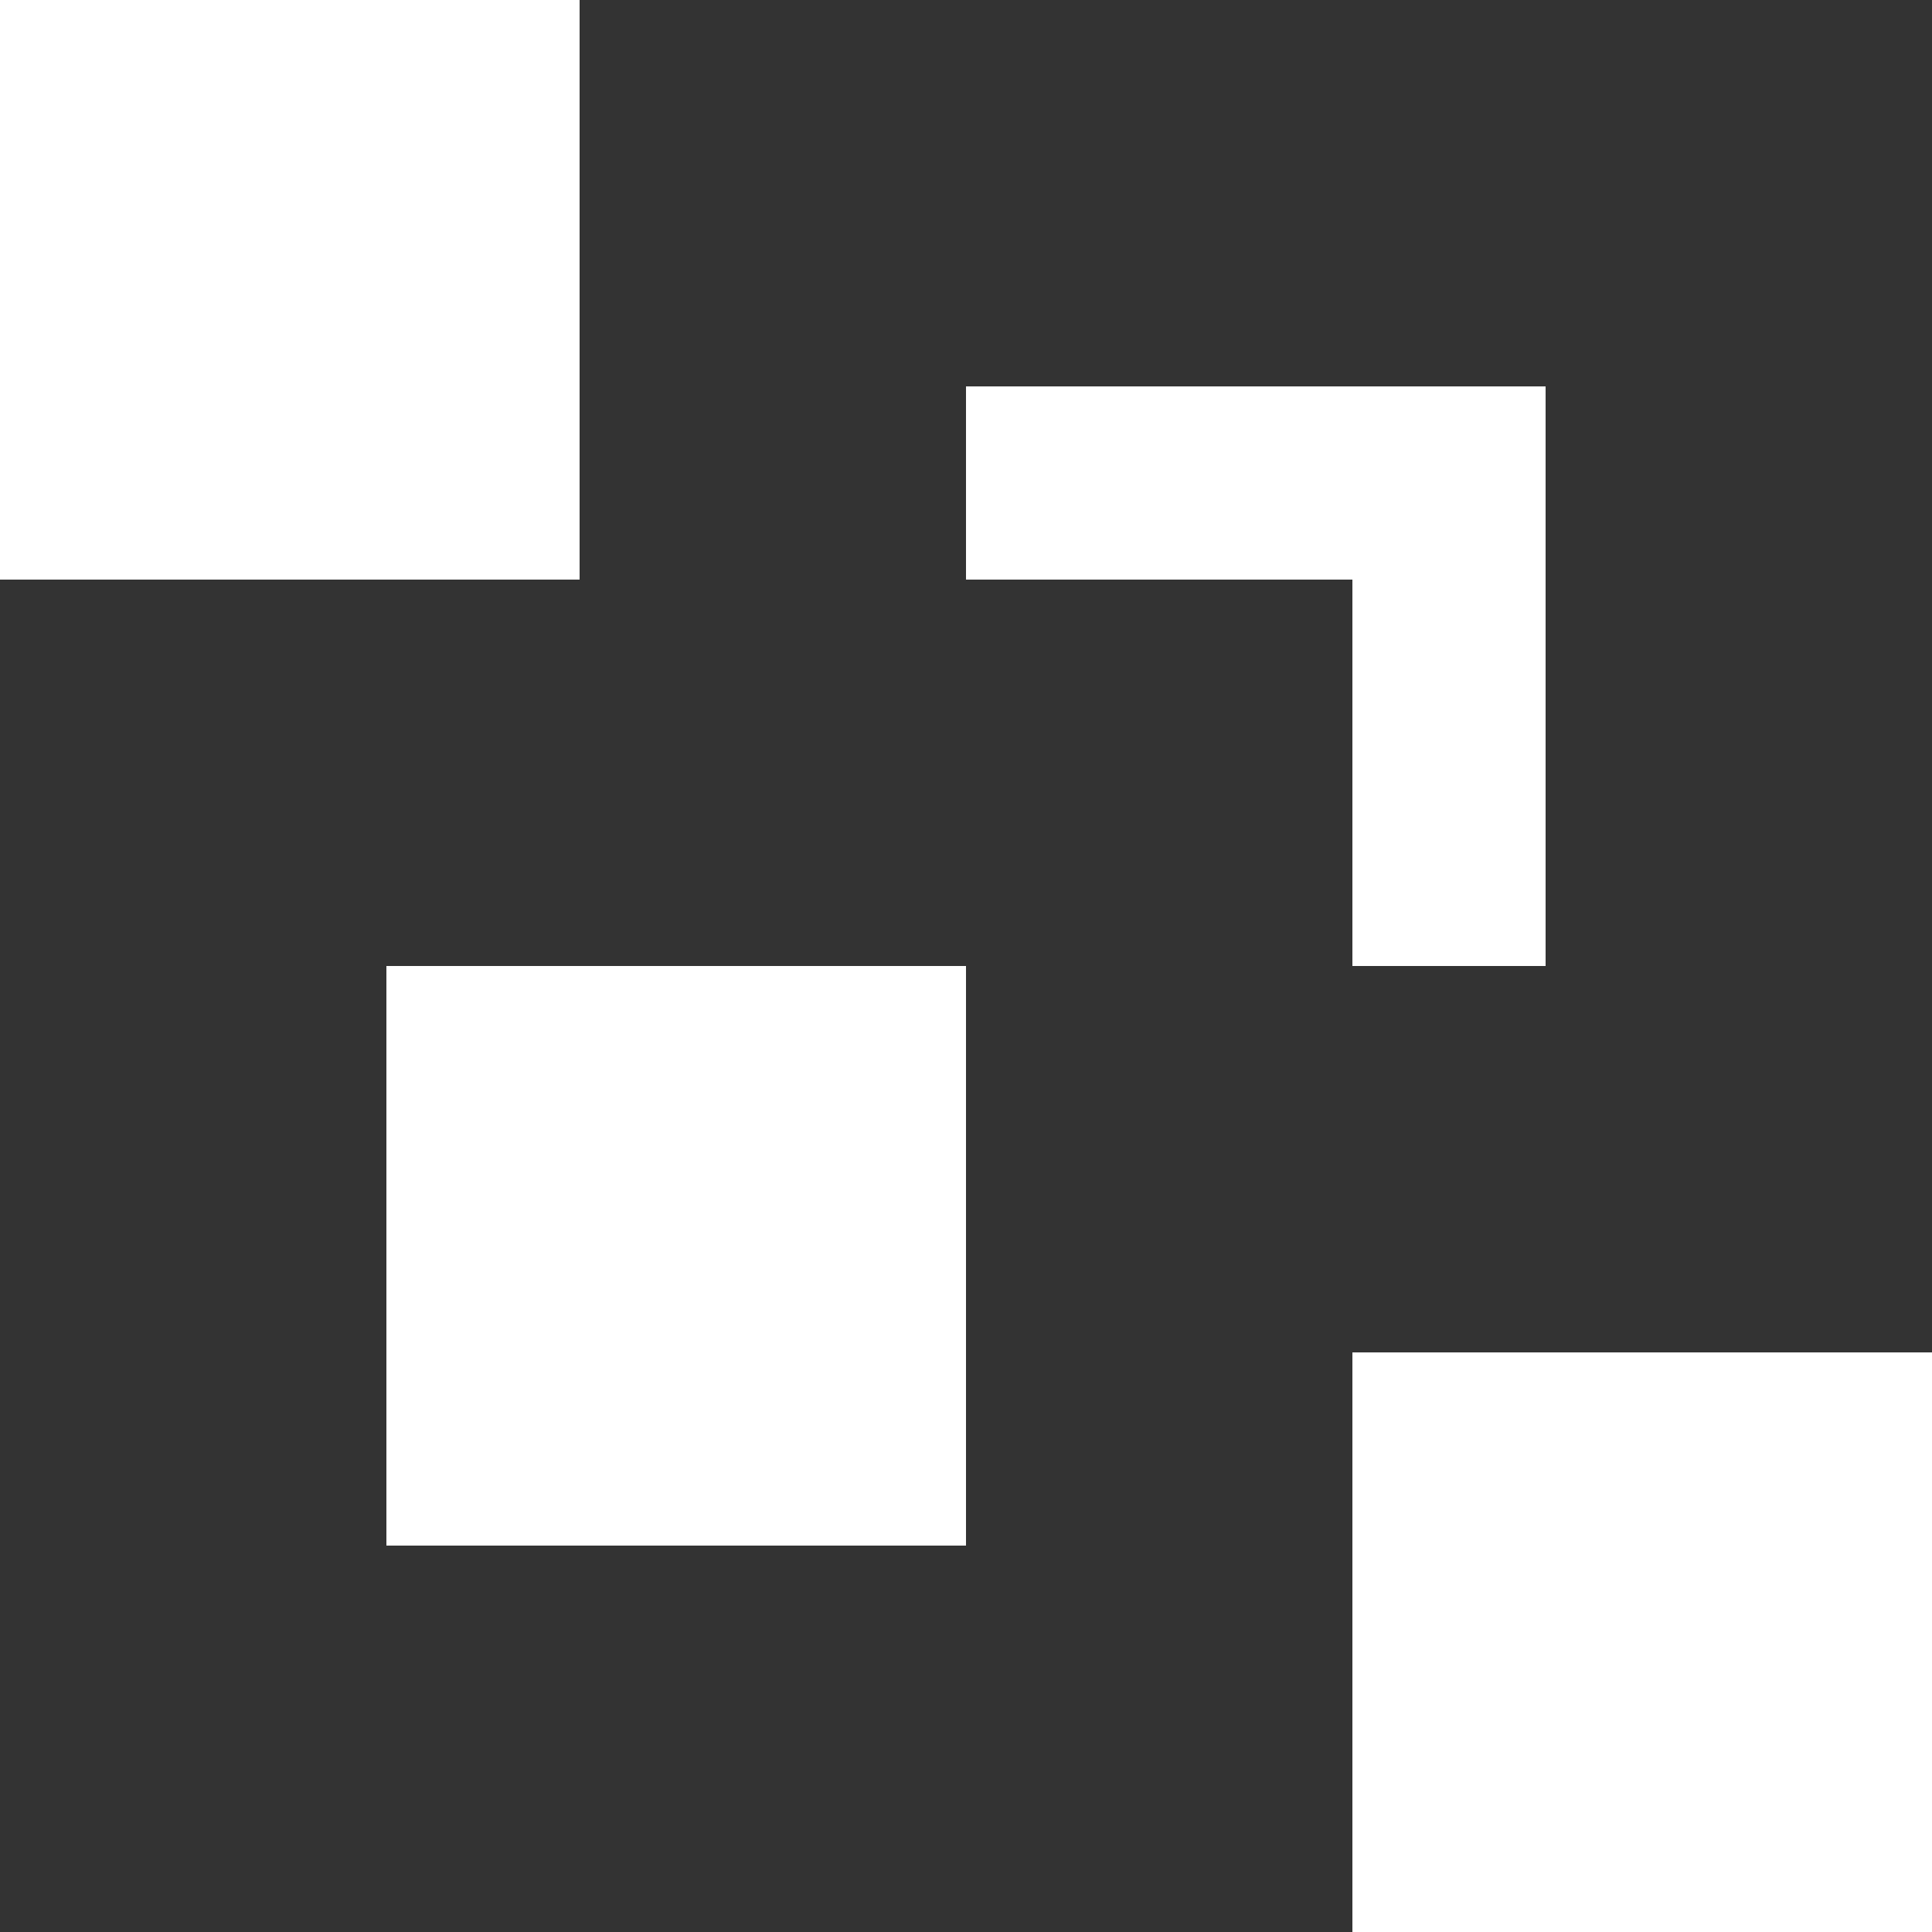
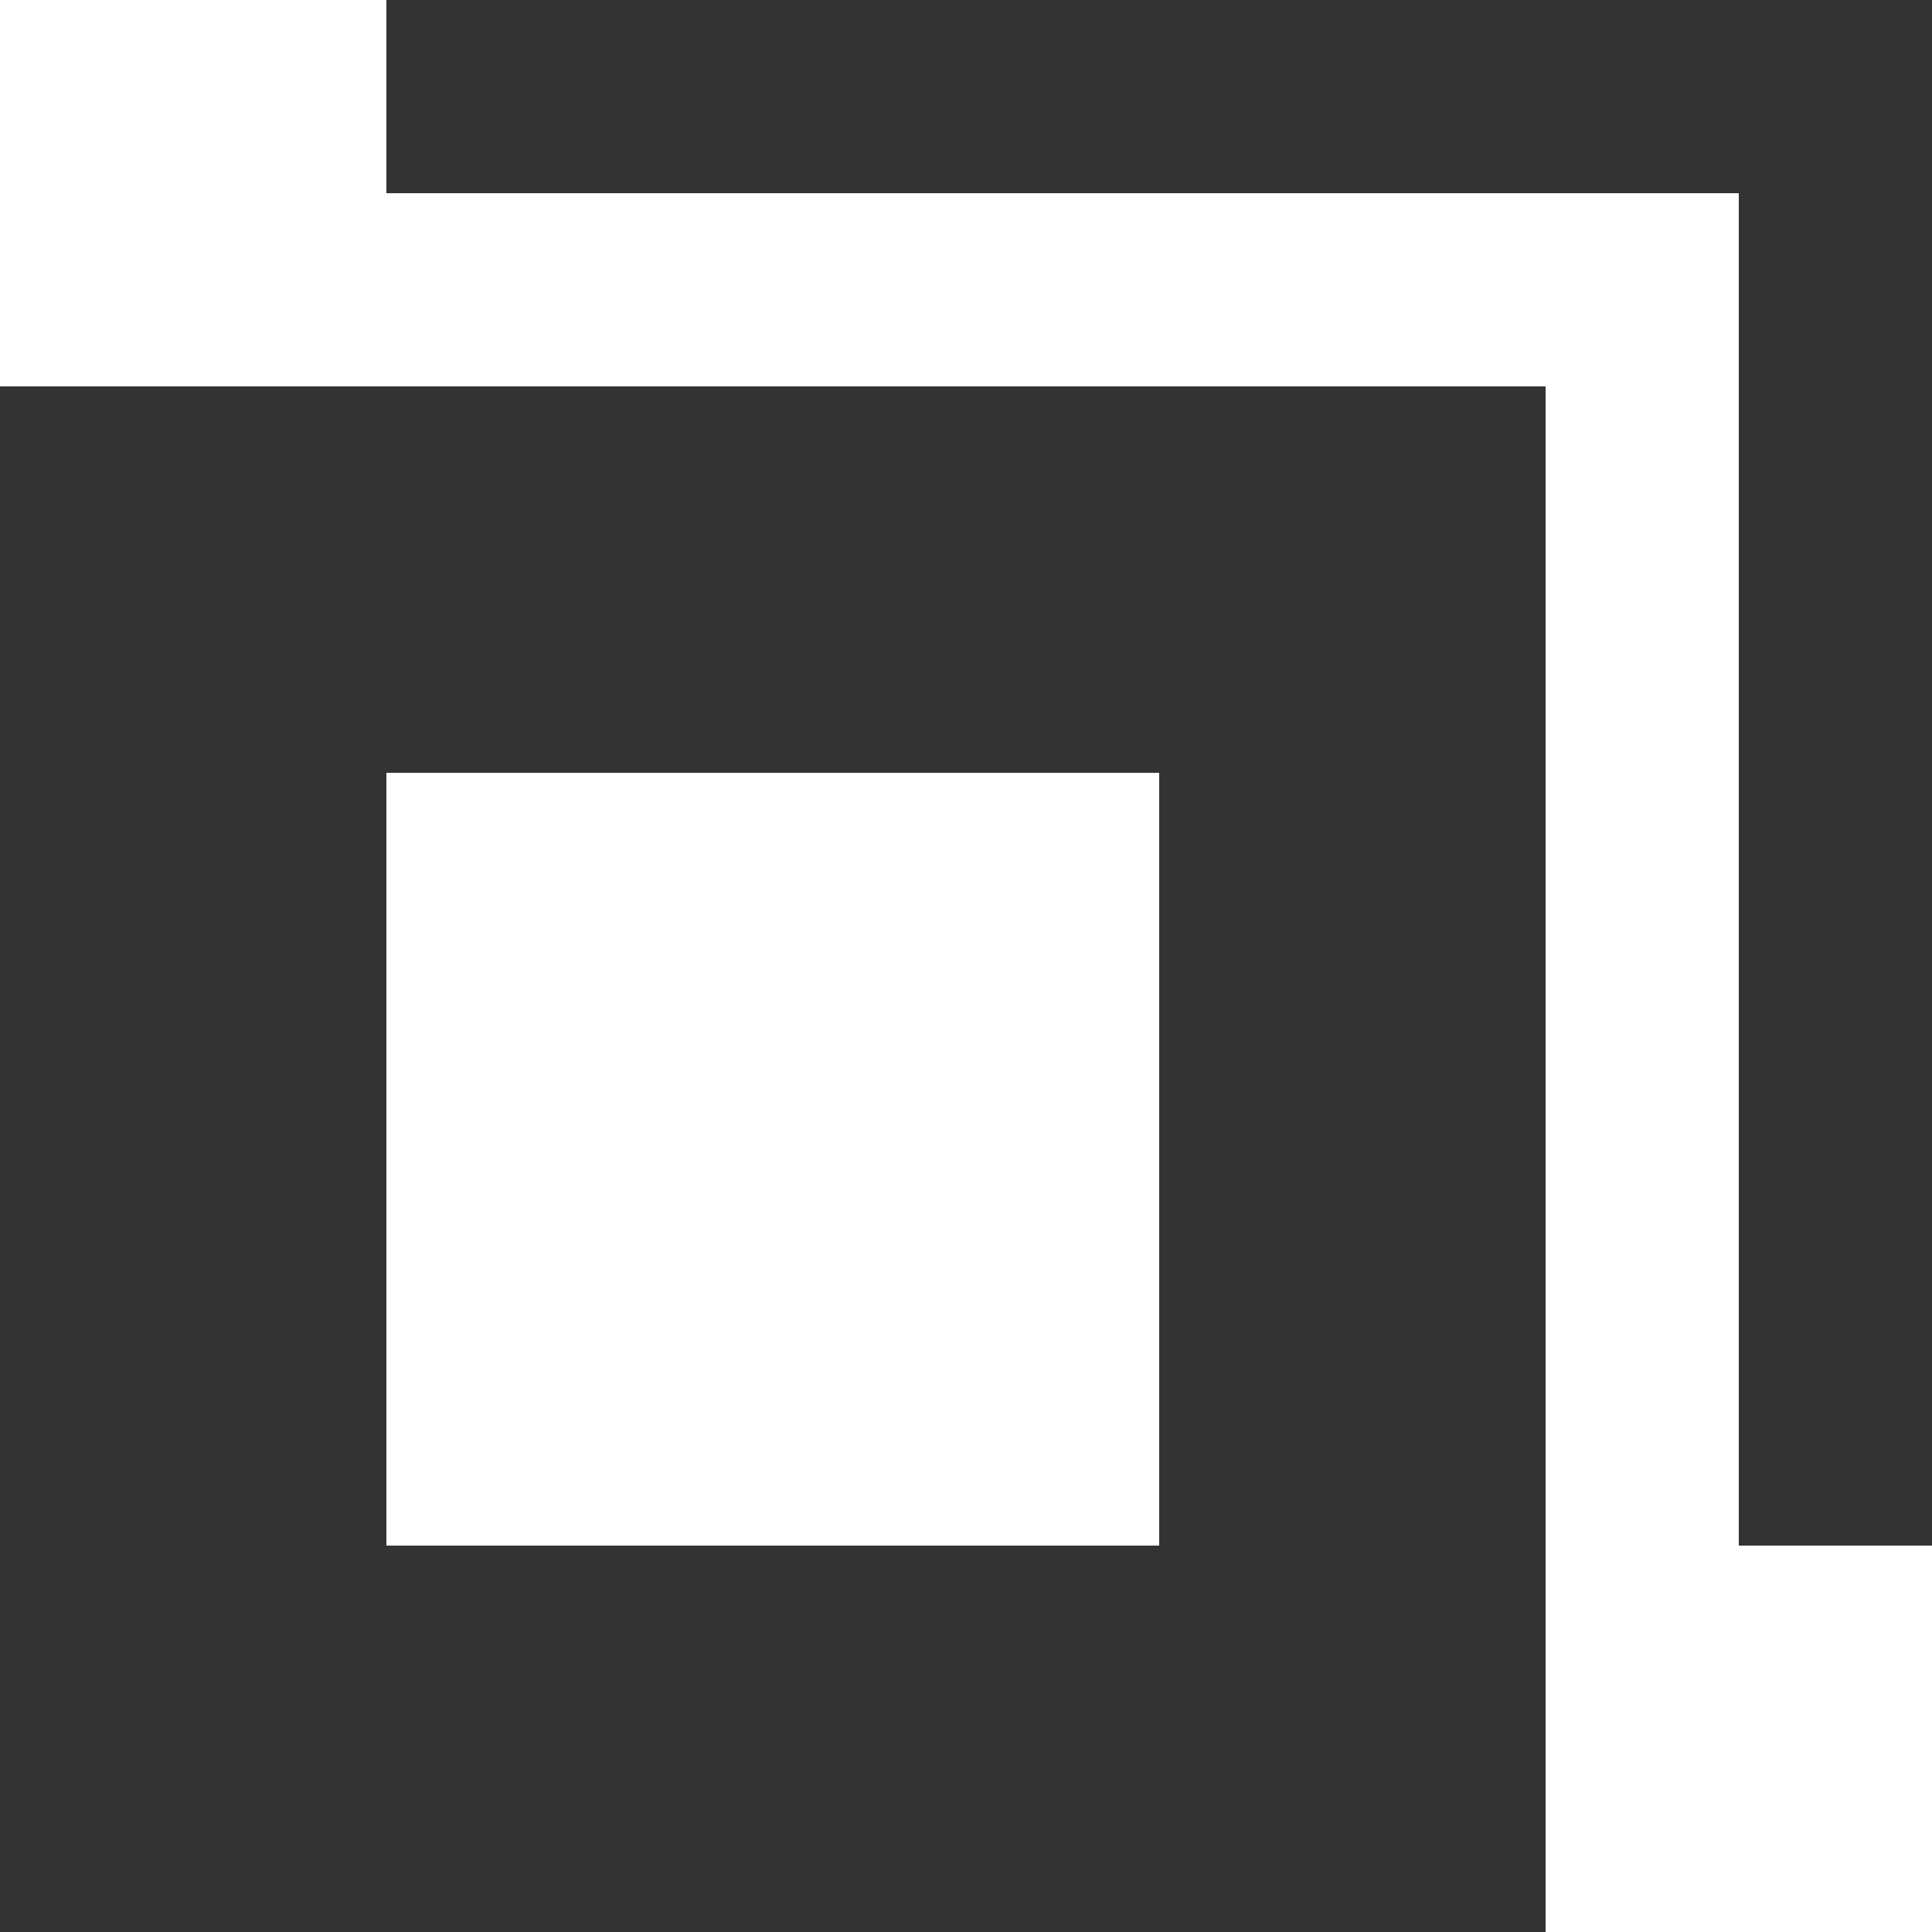
<svg xmlns="http://www.w3.org/2000/svg" version="1.1" id="Layer_1" x="0px" y="0px" viewBox="0 0 10 10" style="enable-background:new 0 0 10 10;" xml:space="preserve">
  <style type="text/css">
	.st0{fill:#333333;}
</style>
-   <path class="st0" d="M10,0H3v3H0v7h7V7h3V0z M5,8H2V5h3V8z M8,5H7V3H5V2h3V5z" />
+   <g>
+     <path class="st0" d="M0,2v8h8V2H0z M6,8H2V4h4V8z" />
+     <polygon class="st0" points="2,0 2,1 9,1 9,8 10,8 10,0  " />
+   </g>
</svg>
